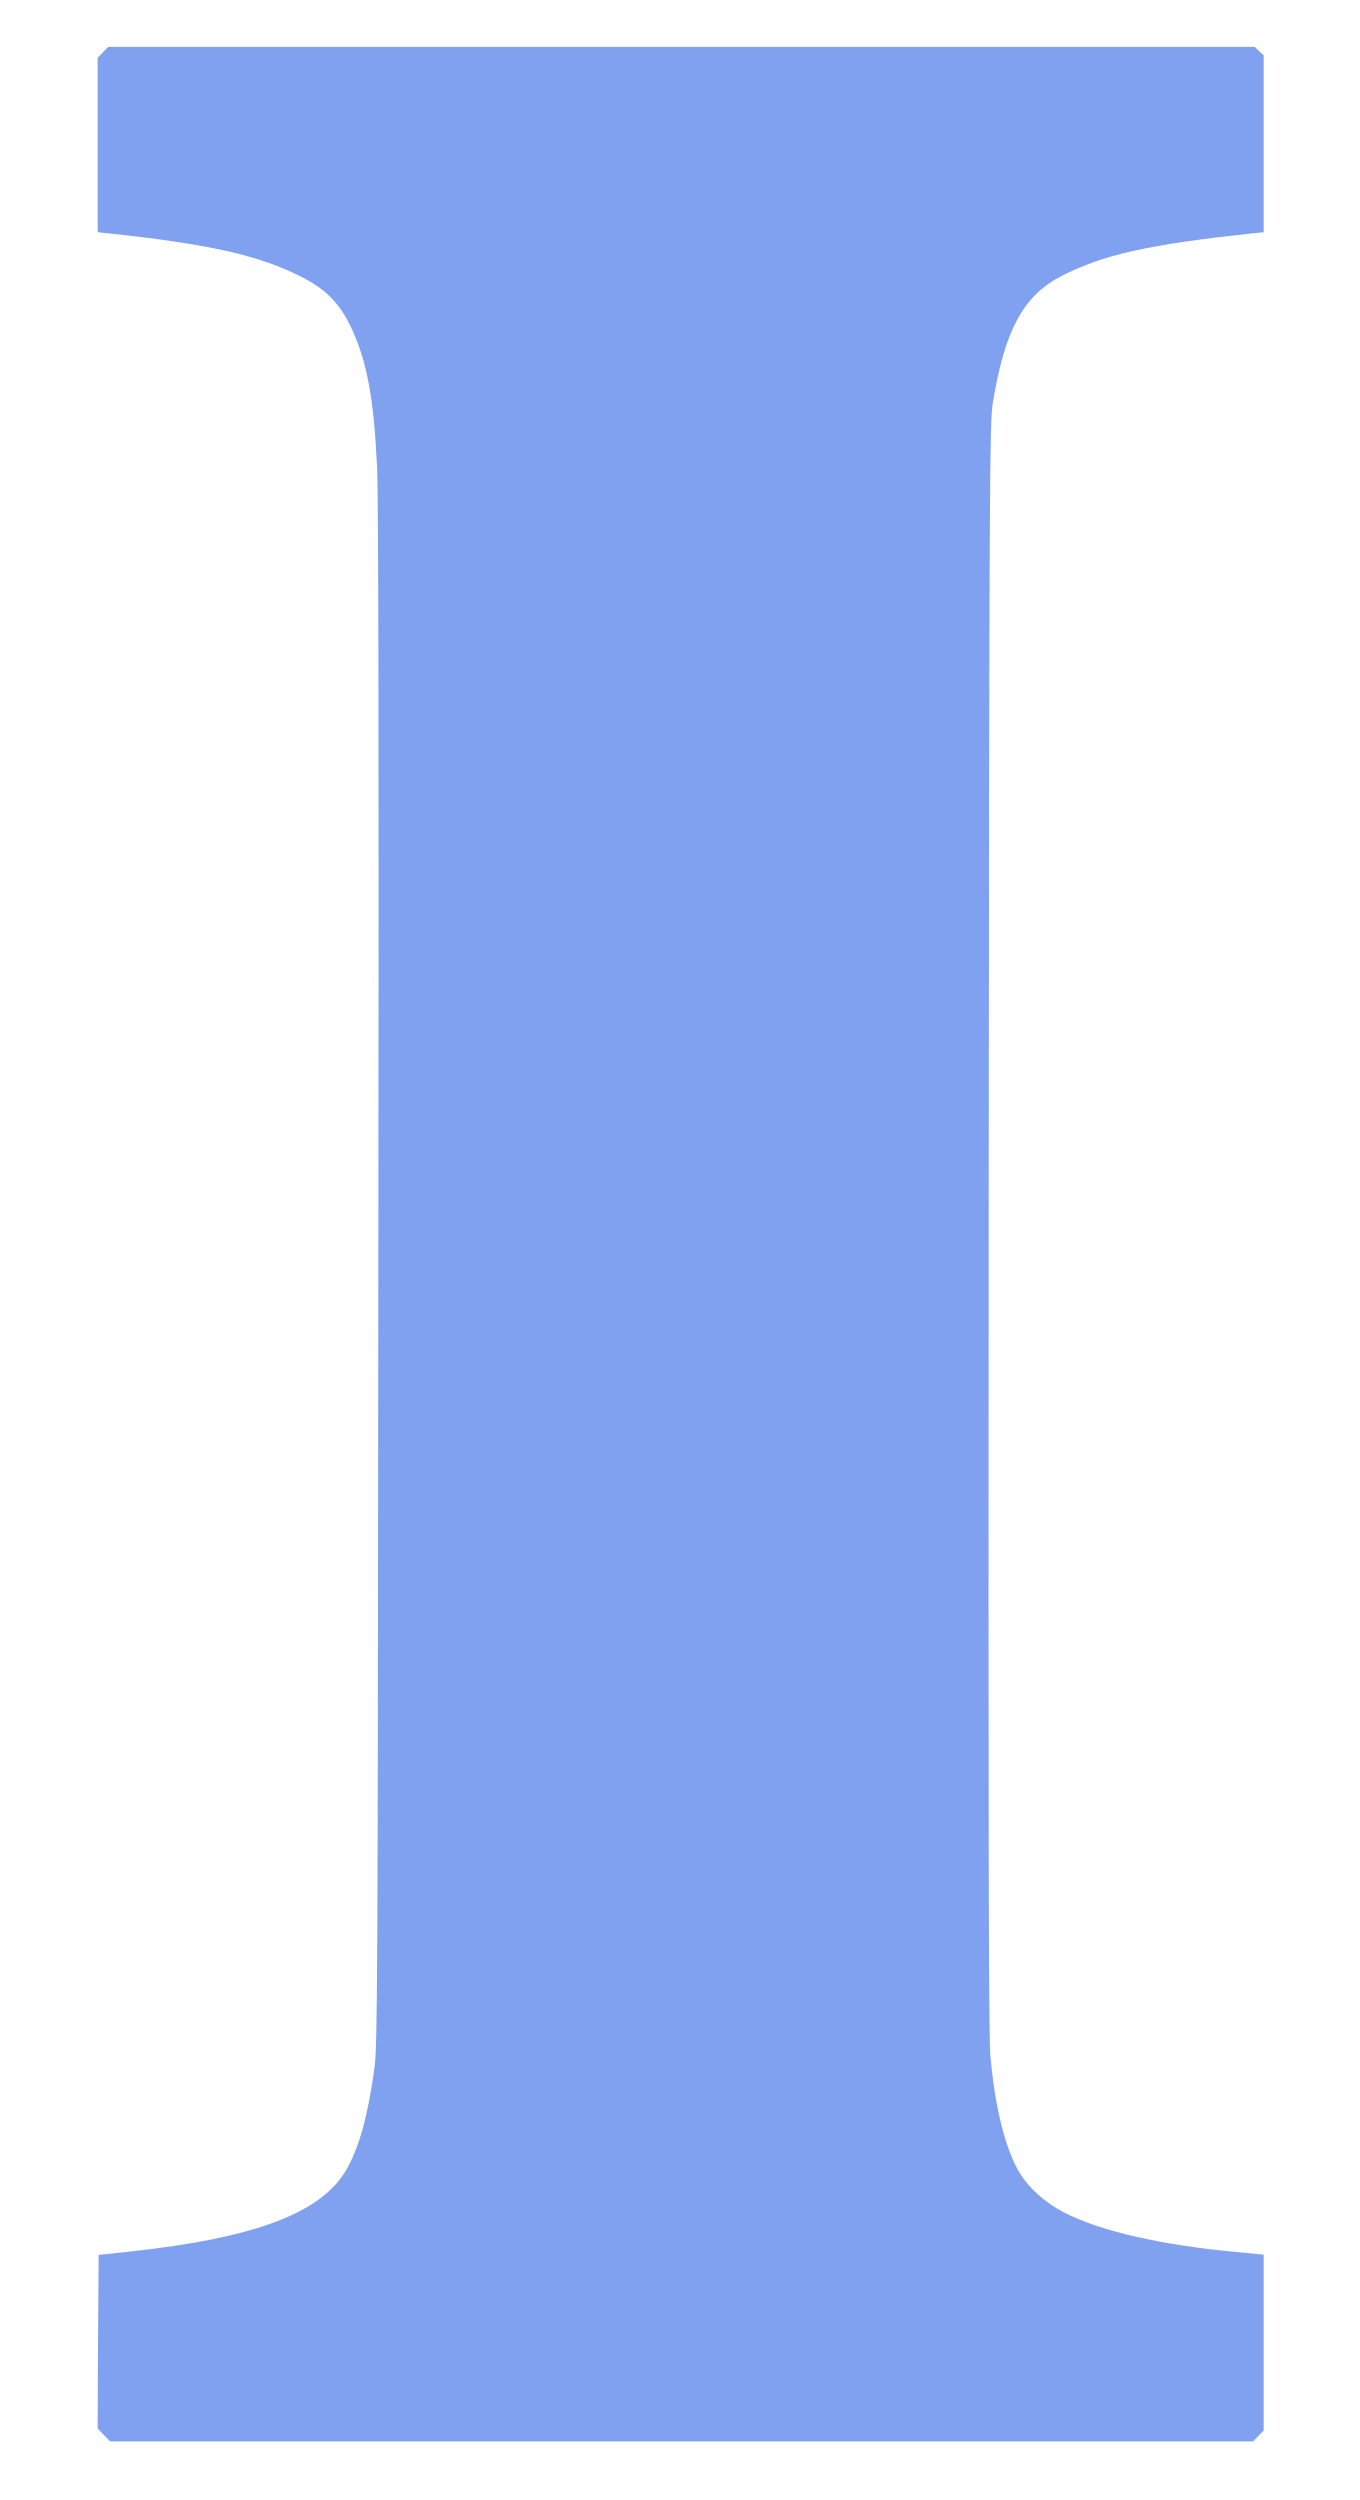
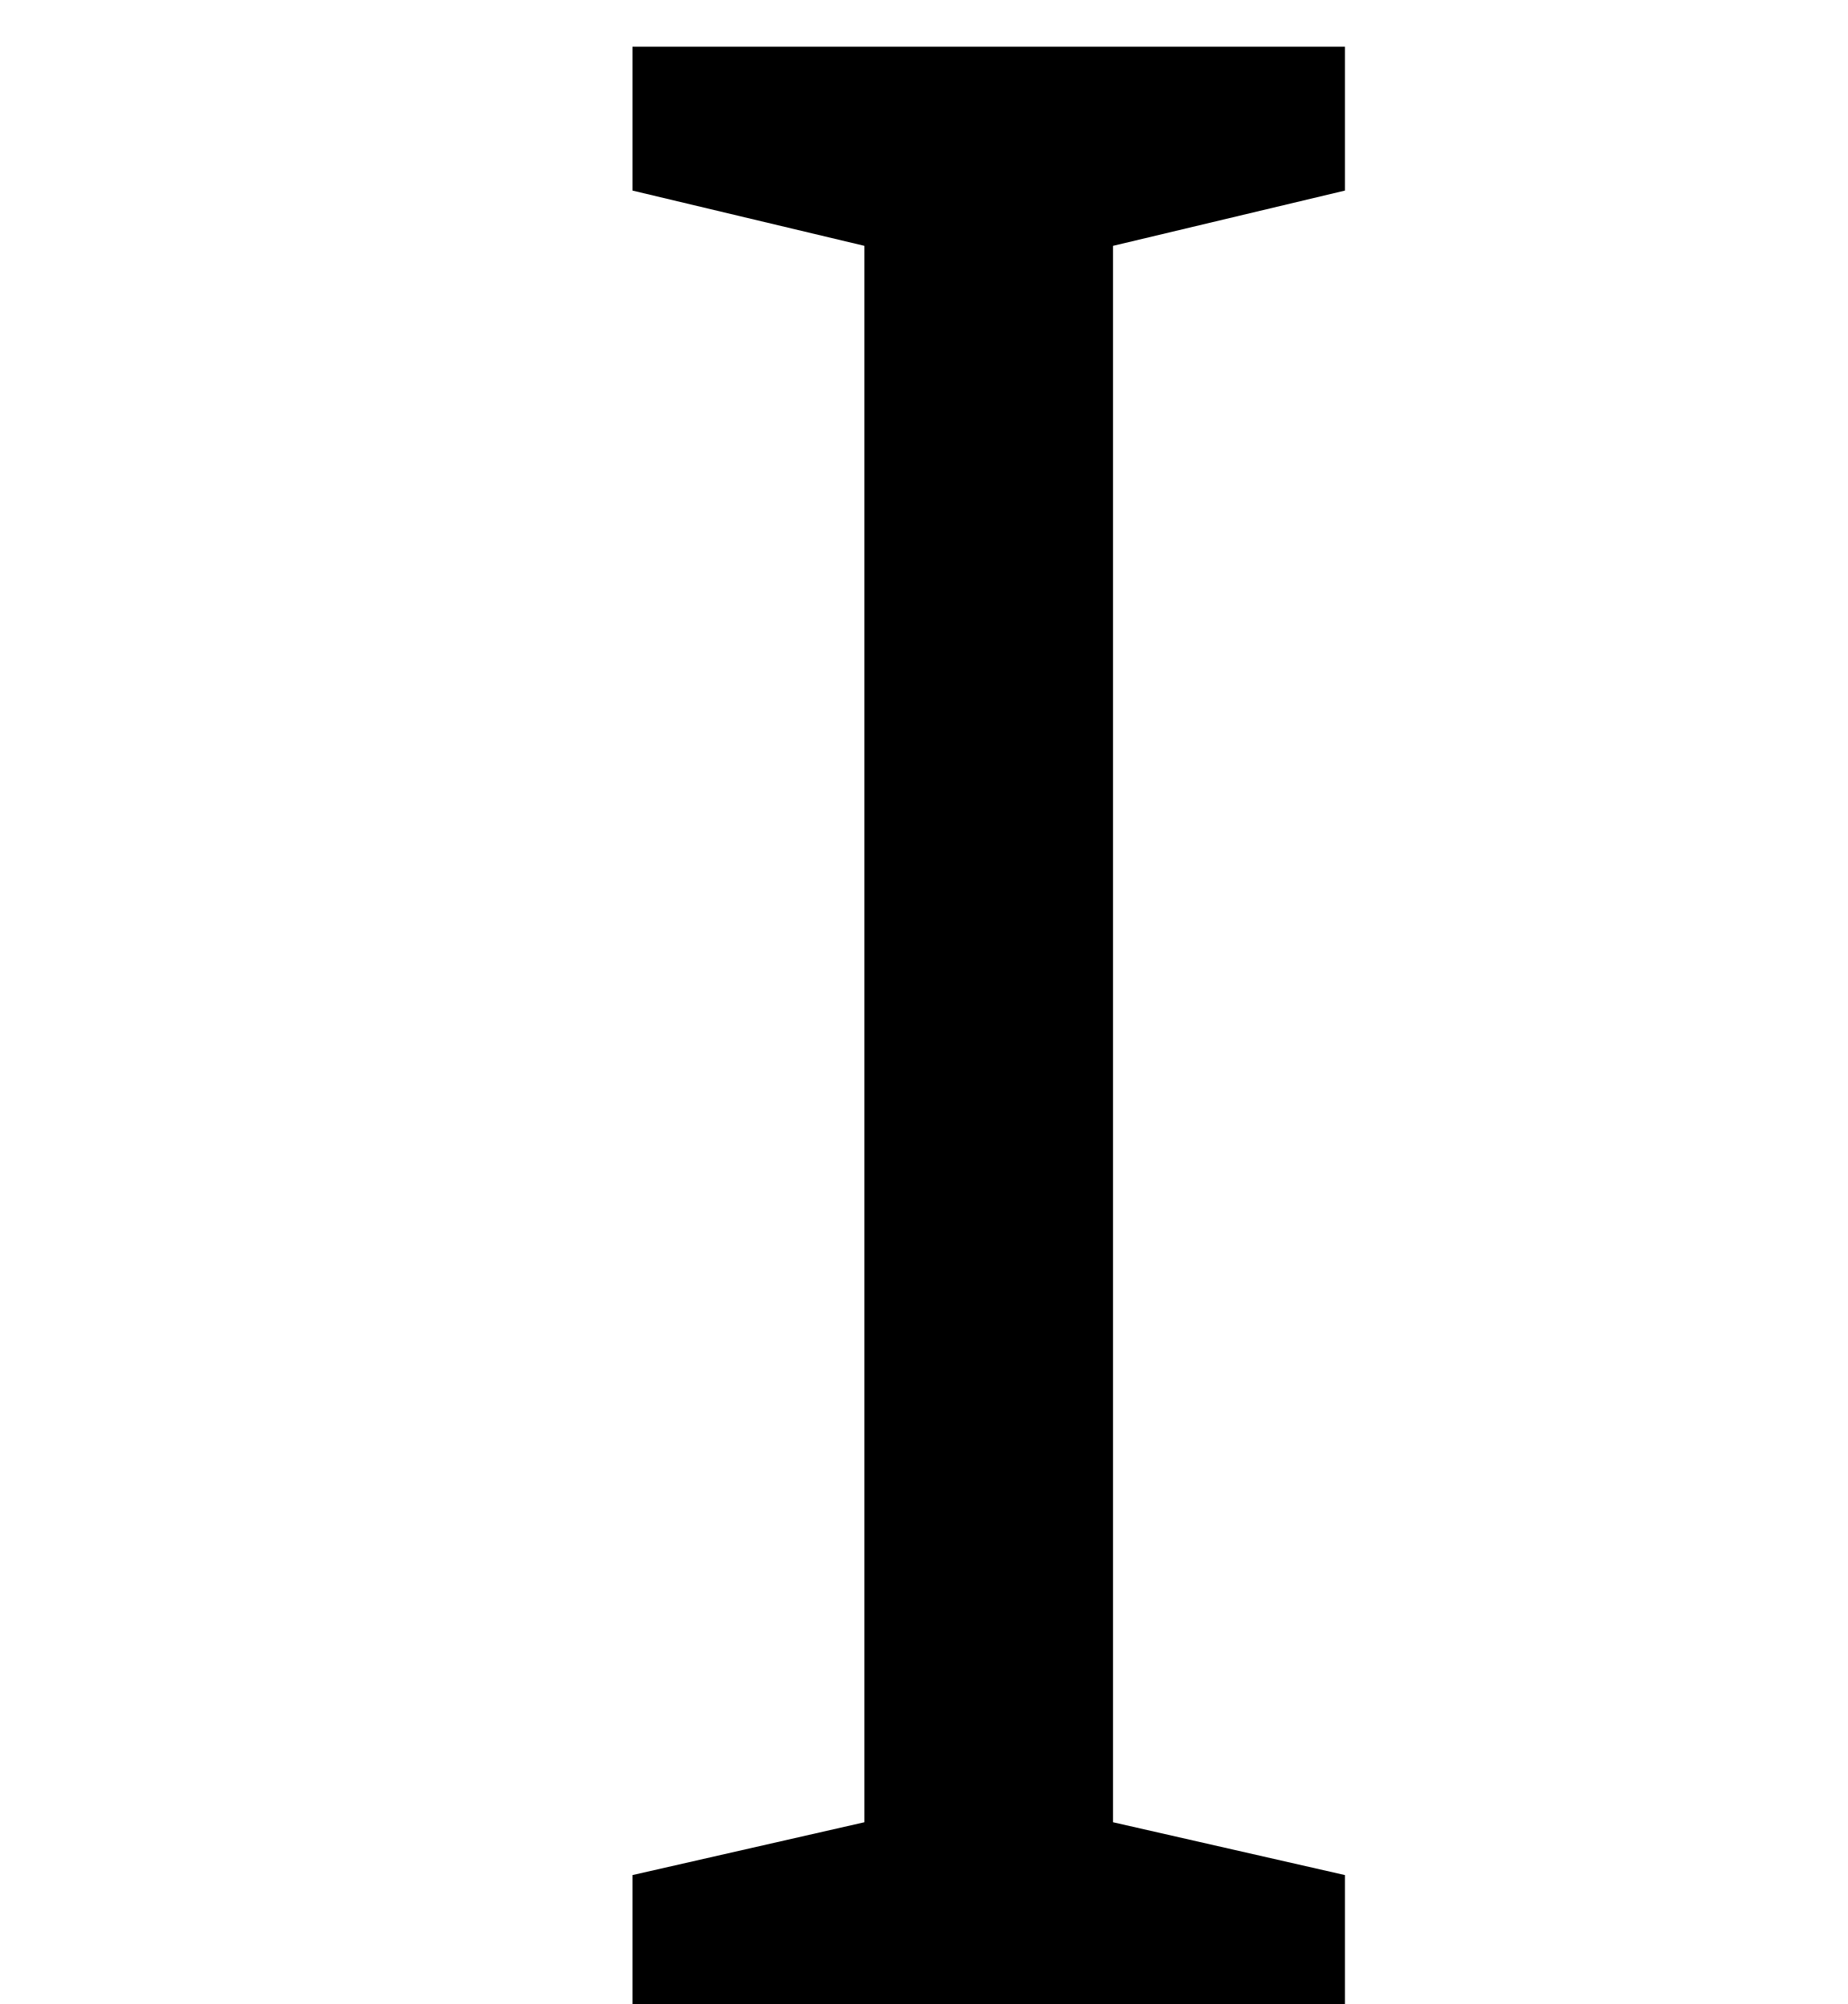
- <svg xmlns="http://www.w3.org/2000/svg" height="1280pt" preserveAspectRatio="xMidYMid meet" version="1.0" viewBox="0 0 696 1280" width="696pt">
-   <g fill="#80a0f0" transform="translate(0,1280) scale(0.1,-0.1)">
-     <path d="M527 12532 l-27 -28 0 -446 0 -447 58 -6 c515 -55 772 -113 986 -223 125 -64 193 -133 251 -253 84 -176 119 -365 136 -729 7 -157 9 -1527 6 -4150 -3 -3610 -4 -3925 -20 -4040 -34 -248 -80 -412 -147 -525 -132 -218 -468 -344 -1105 -413 l-160 -17 -3 -445 -2 -444 32 -33 32 -33 2926 0 2926 0 27 28 27 28 0 450 0 450 -132 13 c-389 35 -707 108 -892 204 -94 49 -178 124 -225 201 -75 125 -129 344 -151 611 -8 103 -10 1229 -8 4240 3 3873 5 4106 21 4210 61 375 156 551 352 652 216 110 444 161 983 219 l52 5 0 453 0 453 -23 21 -23 22 -2935 0 -2935 0 -27 -28z" />
+ <svg xmlns="http://www.w3.org/2000/svg" id="svg24" version="1.1" viewBox="0 0 59 64" height="64mm" width="59mm">
+   <defs id="defs18" />
+   <g transform="translate(0,-233)" id="layer1">
+     <flowRoot style="font-style:normal;font-weight:normal;font-size:40px;line-height:1.25;font-family:sans-serif;text-align:end;letter-spacing:0px;word-spacing:0px;text-anchor:end;fill:#000000;fill-opacity:1;stroke:none" id="flowRoot26" xml:space="preserve">
+       <flowRegion style="text-align:end;text-anchor:end" id="flowRegion28">
+         <rect style="text-align:end;text-anchor:end" y="3.667" x="-2.857" height="385.714" width="380" id="rect30" />
+       </flowRegion>
+       <flowPara id="flowPara32" />
+     </flowRoot>
+     <text xml:space="preserve" style="font-style:normal;font-weight:normal;font-size:88.194px;line-height:1.25;font-family:sans-serif;text-align:start;letter-spacing:0px;word-spacing:0px;text-anchor:start;fill:#000000;fill-opacity:1;stroke:none;stroke-width:0.265;" x="12.316" y="297.463" id="text4782">
+       <tspan x="16.666" y="297.463" id="tspan4780" style="stroke-width:0.265;text-anchor:start;text-align:start;">
+         <tspan x="16.666" y="297.463" id="tspan4778" style="stroke-width:0.265;text-anchor:start;text-align:start;">I</tspan>
+       </tspan>
+     </text>
  </g>
</svg>
